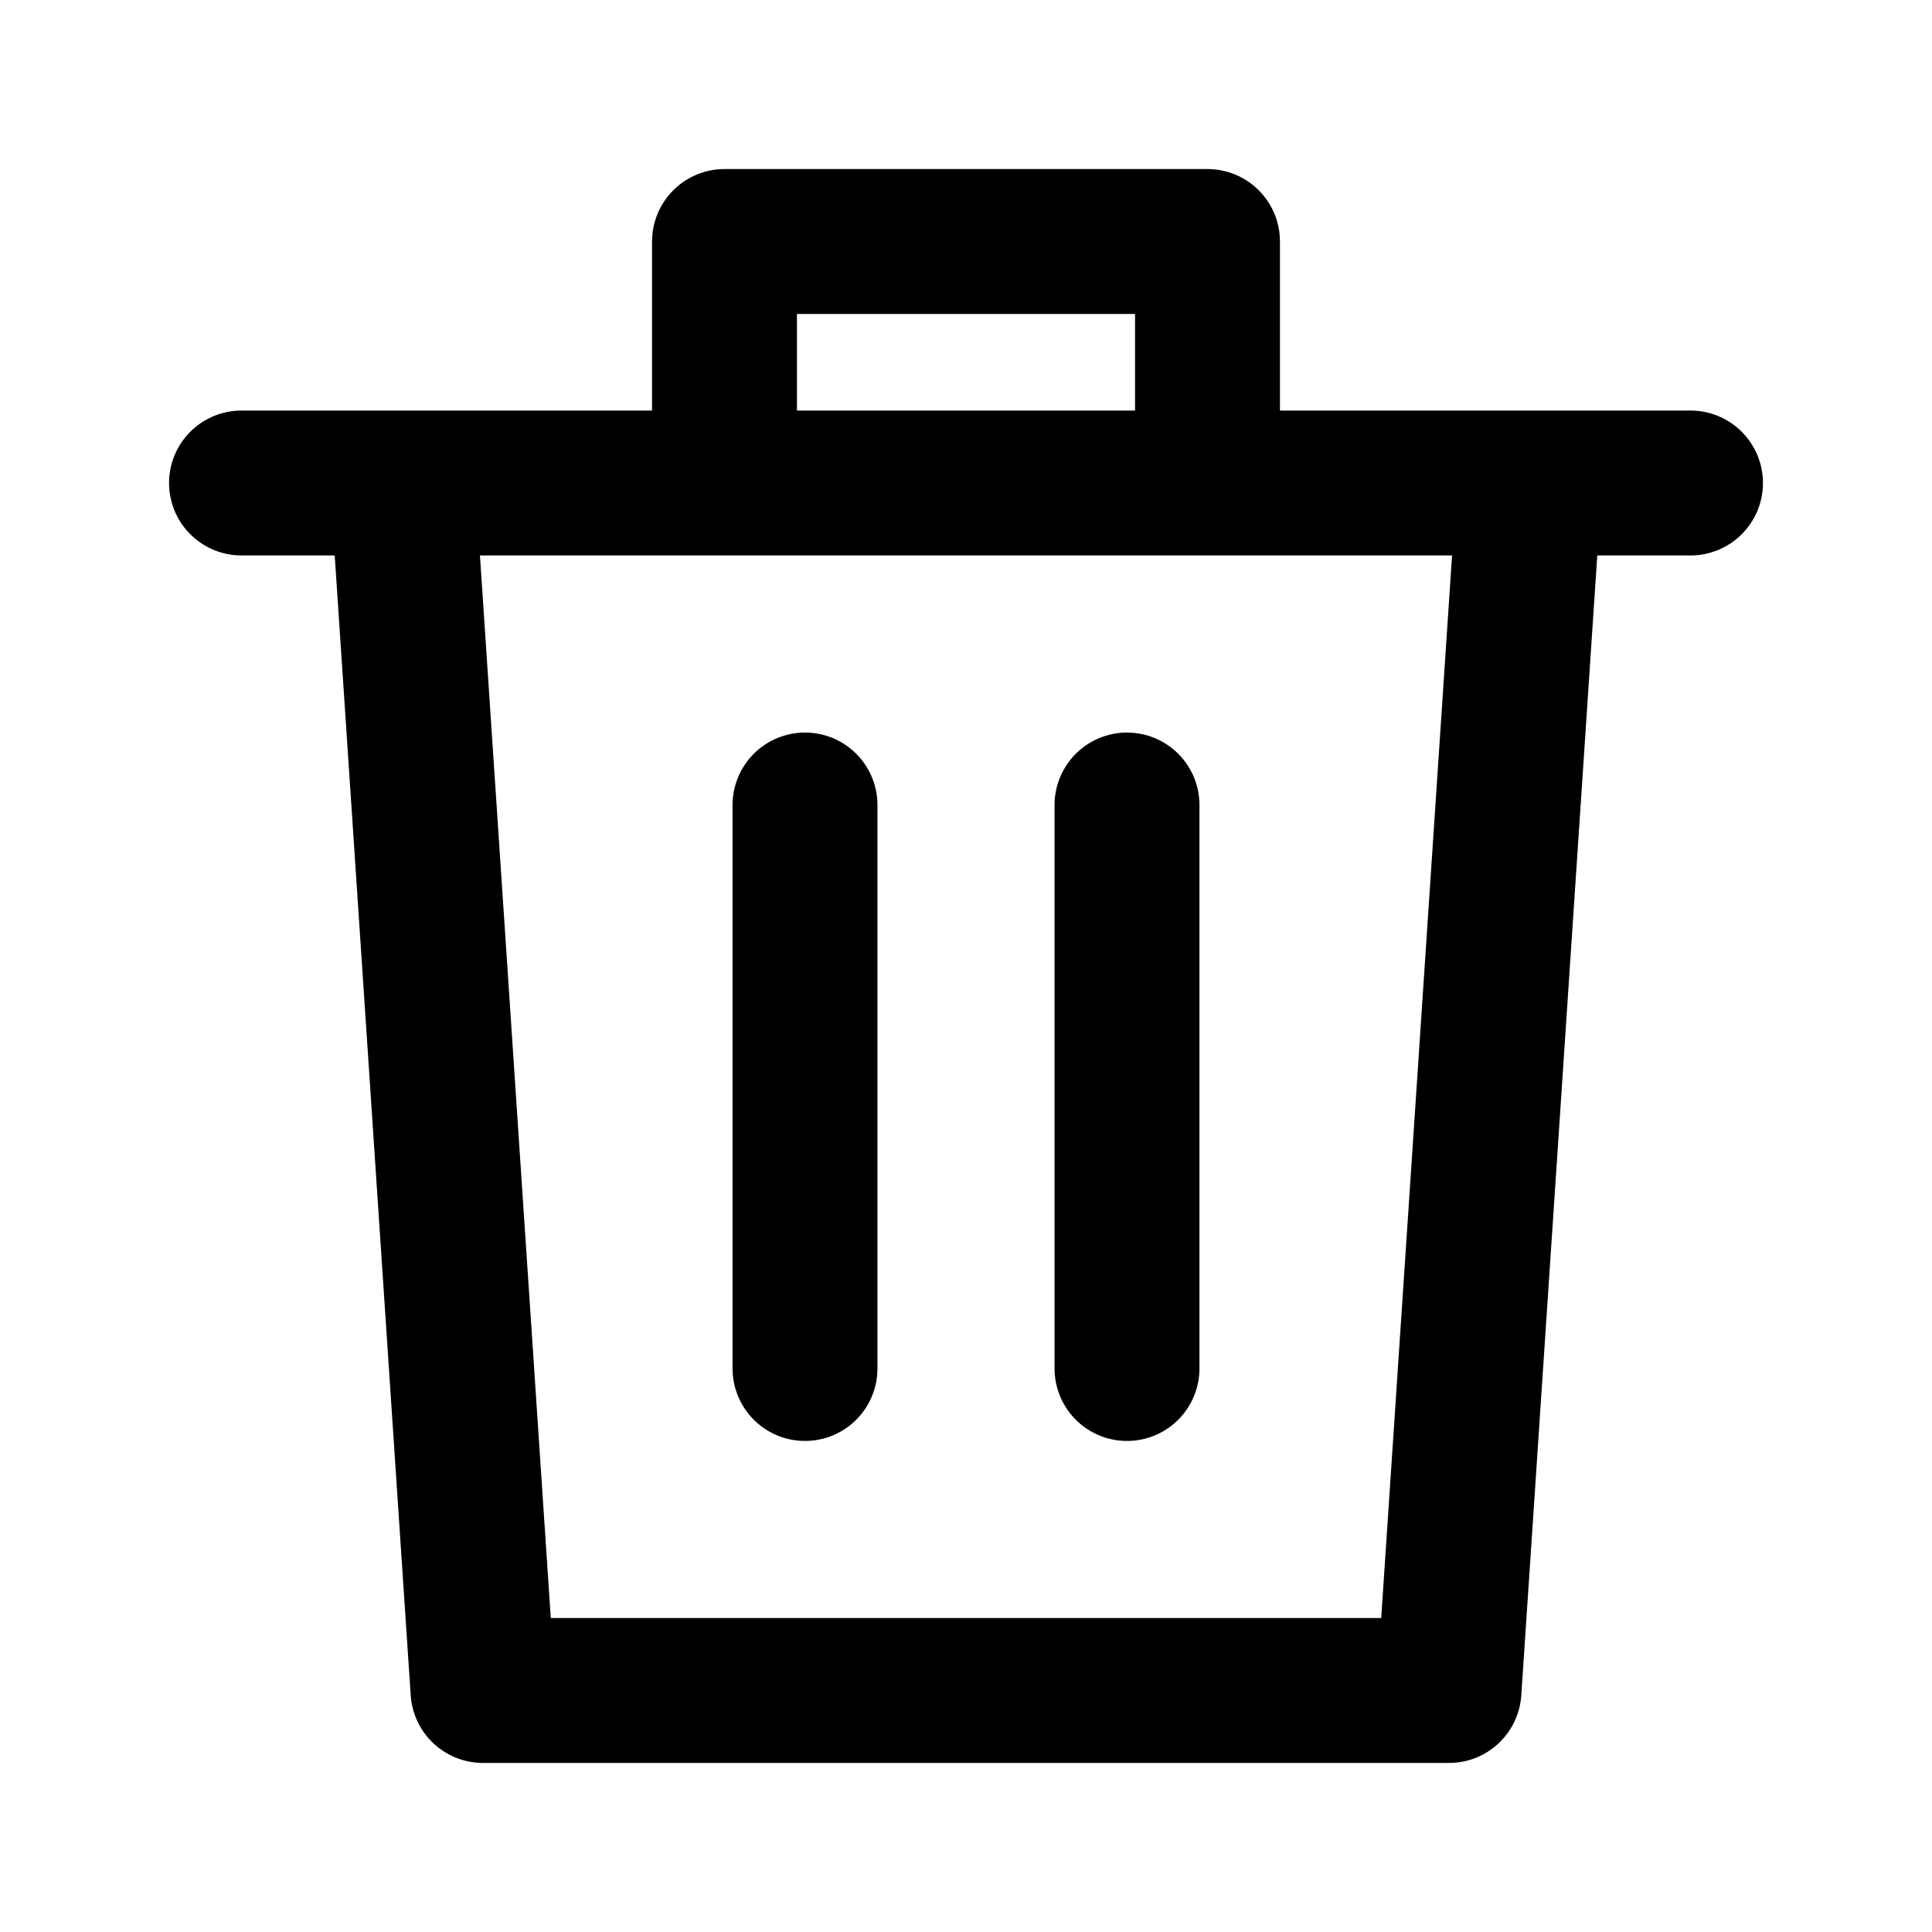
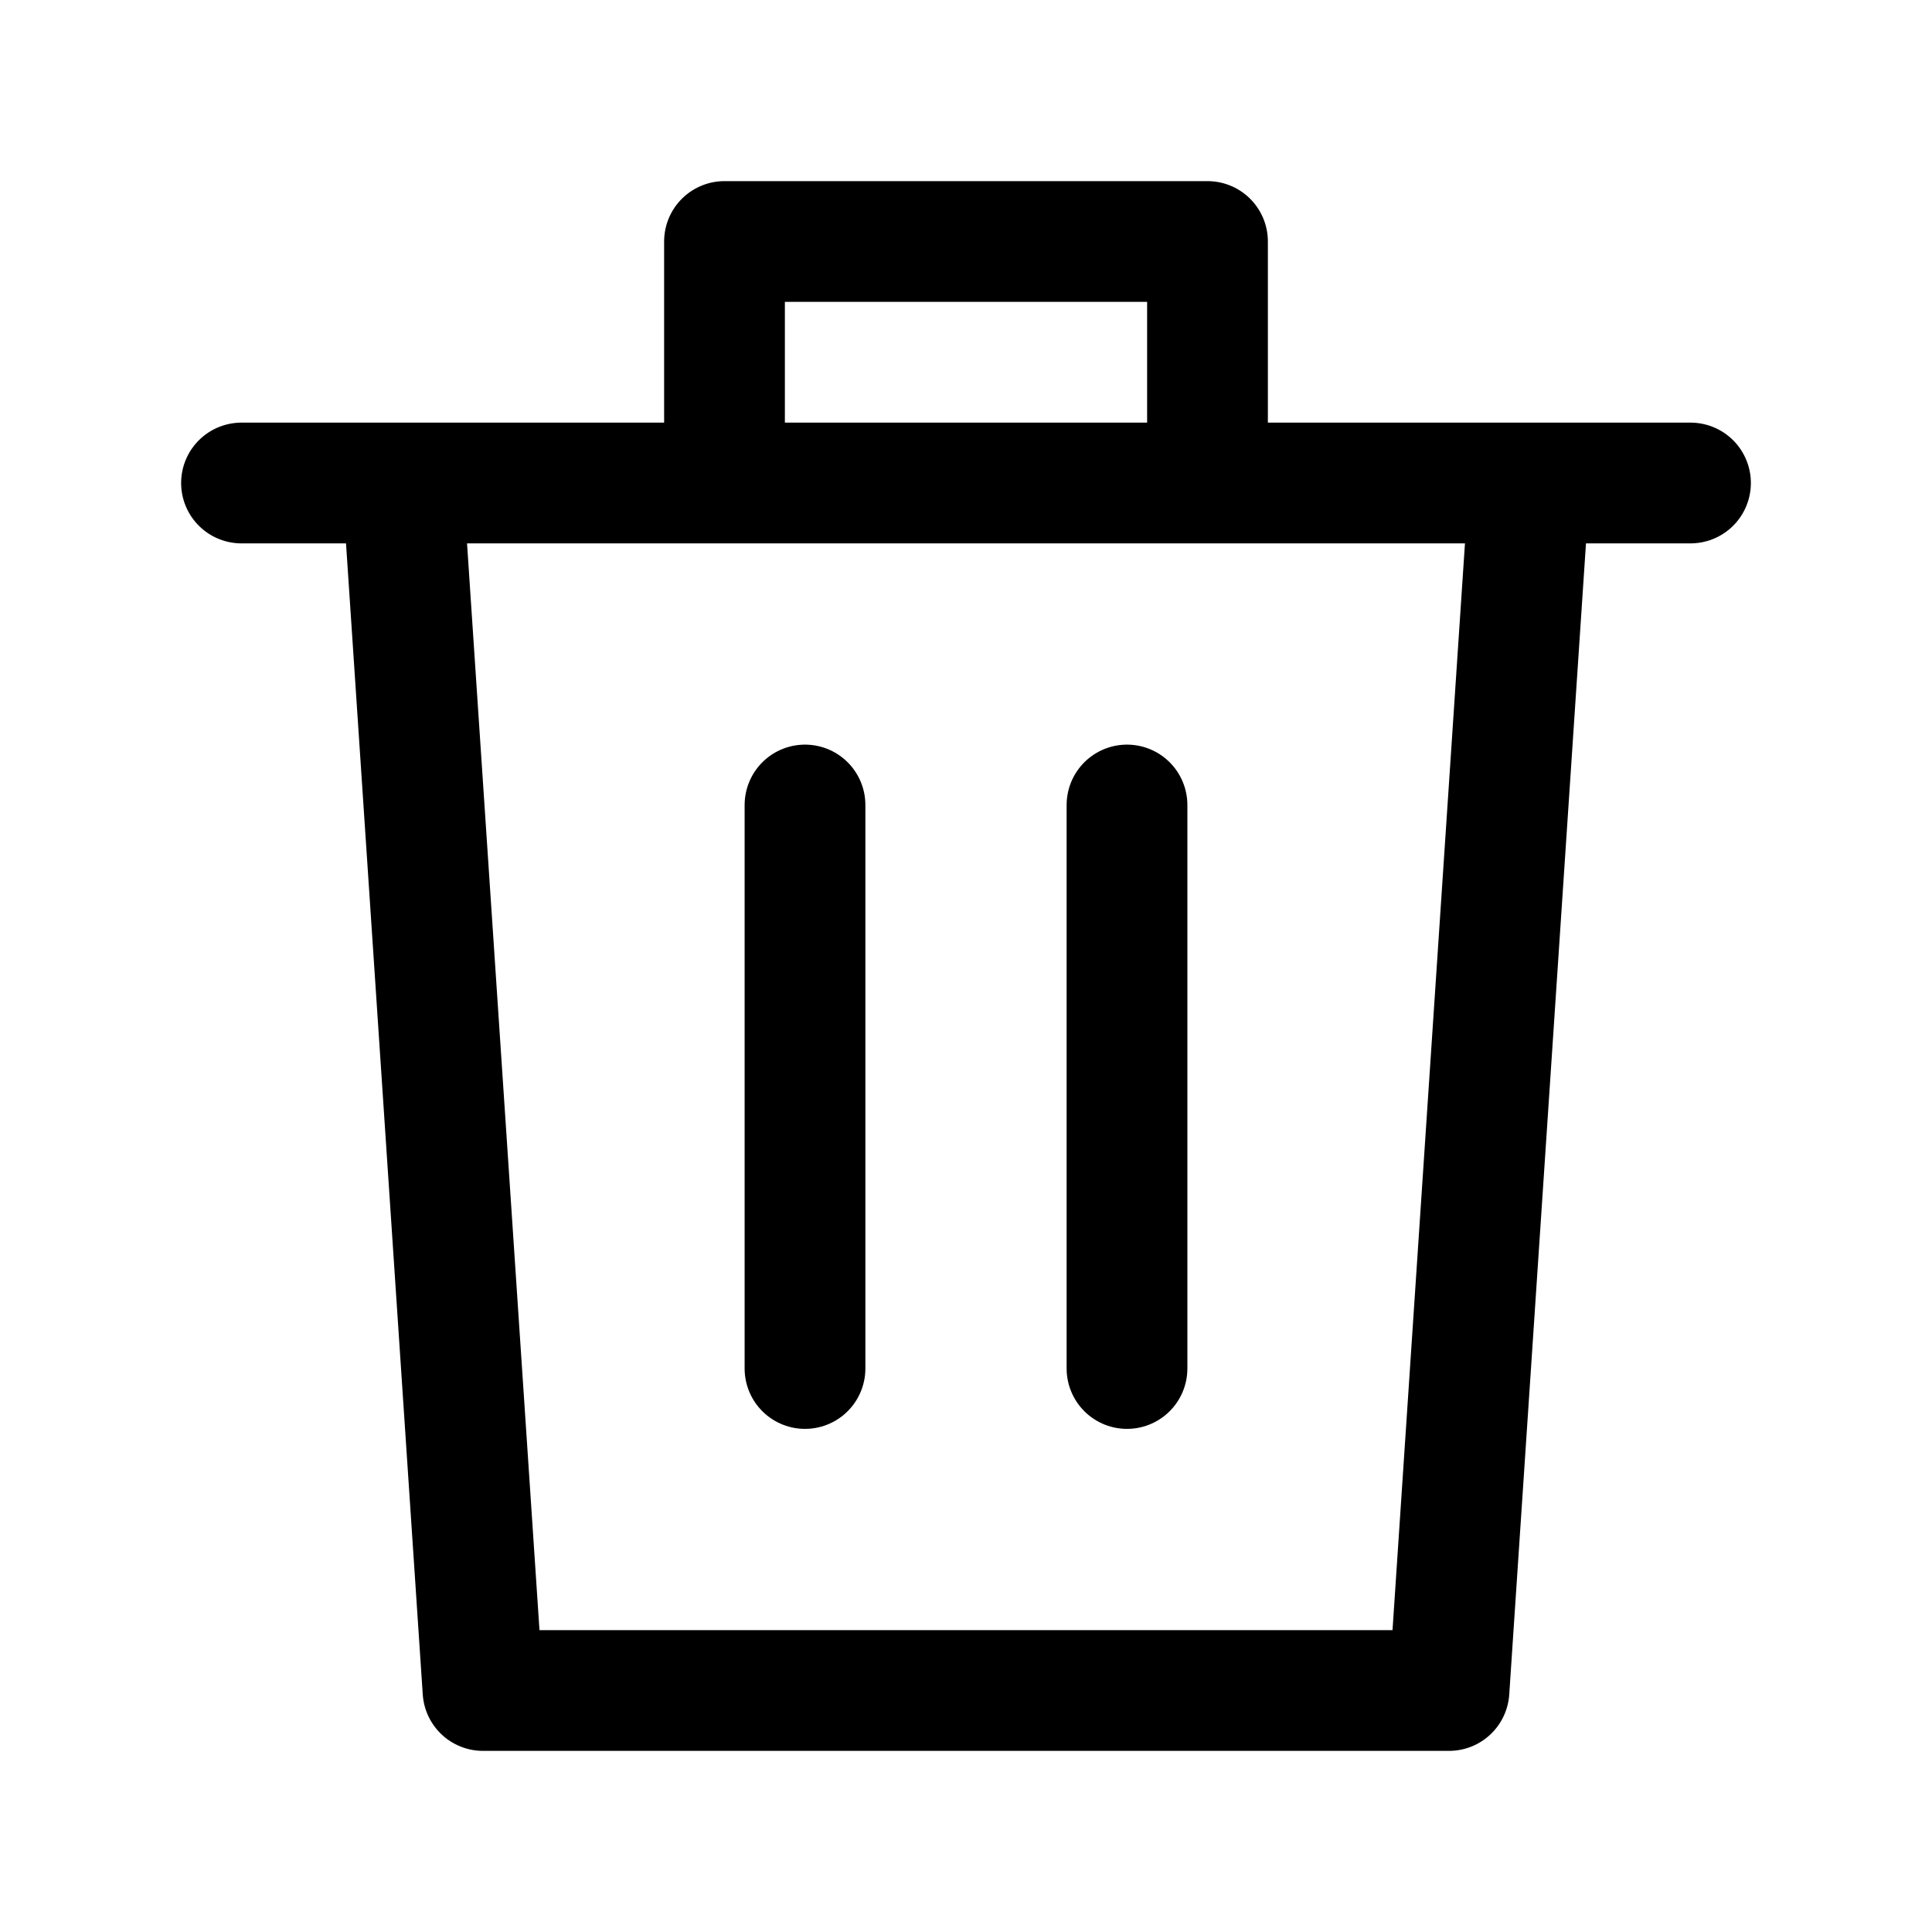
- <svg xmlns="http://www.w3.org/2000/svg" fill="none" viewBox="0 0 24 24" stroke="currentColor" stroke-width="1.8" stroke-linecap="round" stroke-linejoin="round">
+ <svg xmlns="http://www.w3.org/2000/svg" fill="none" viewBox="0 0 24 24" stroke="currentColor" stroke-width="1.5" stroke-linecap="round" stroke-linejoin="round">
  <path d="M3 6h18M9 6V3h6v3M5 6l1 15h12l1-15M10 10v7m4-7v7" />
</svg>
